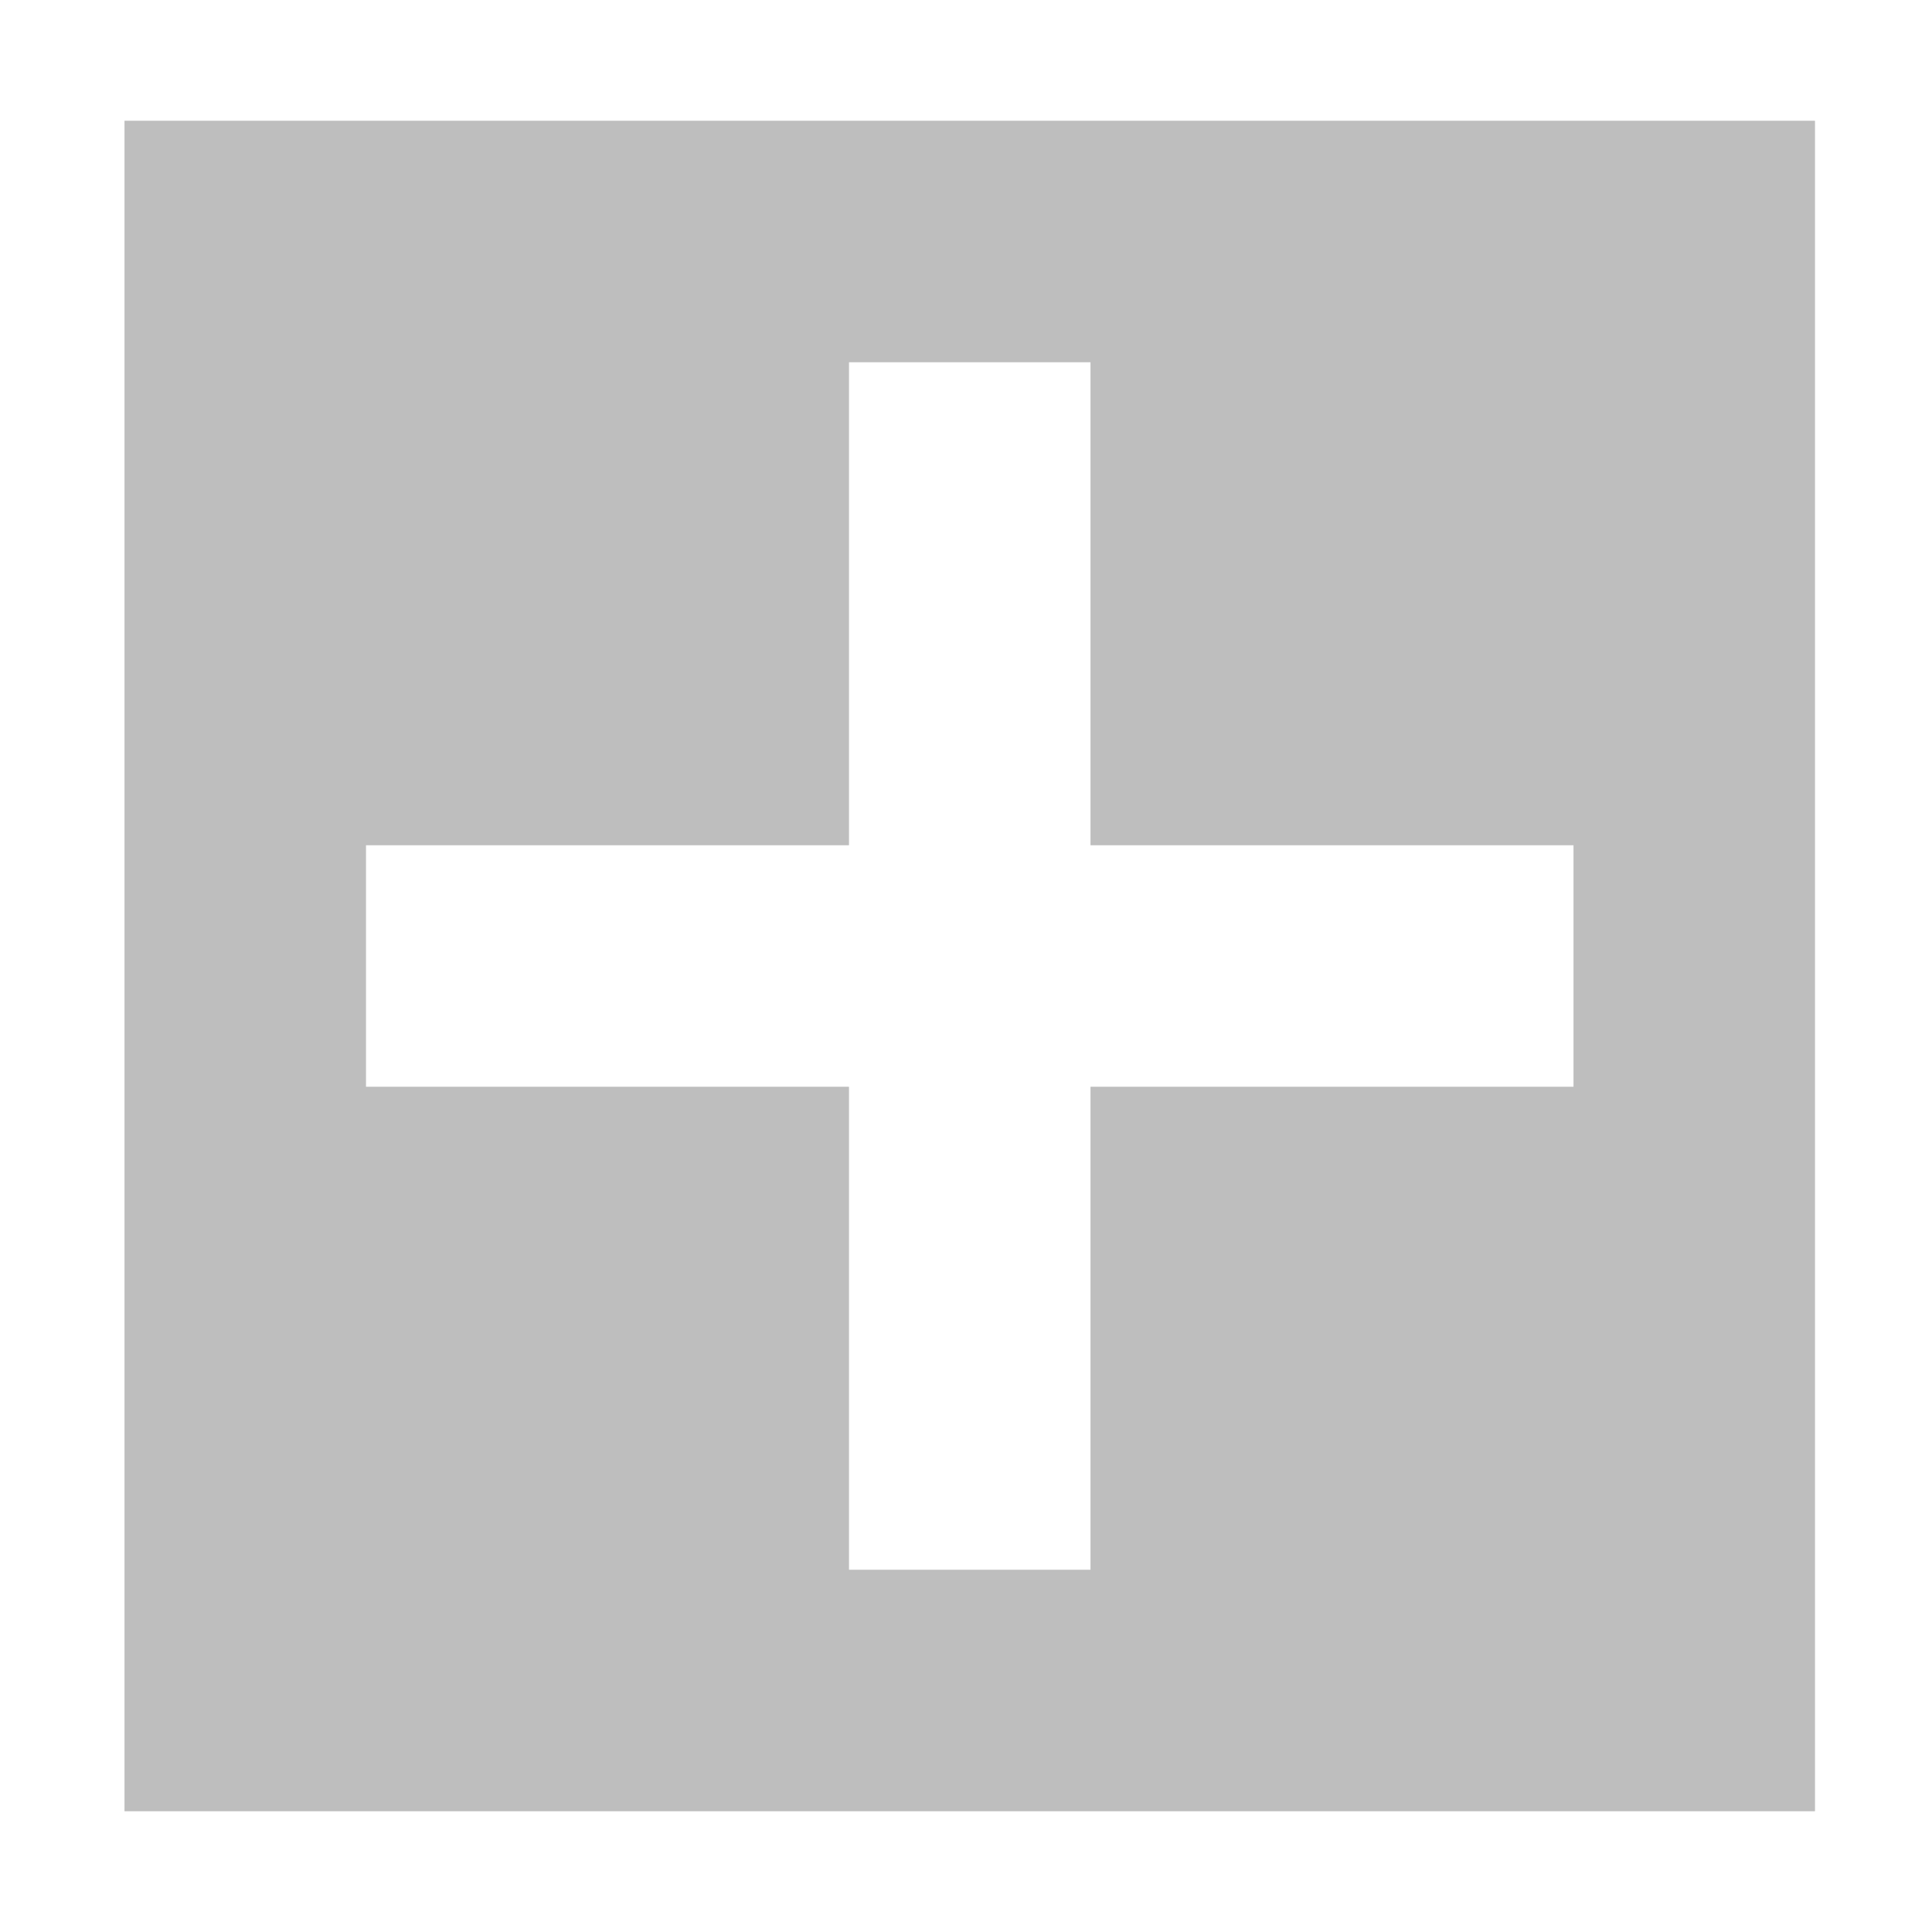
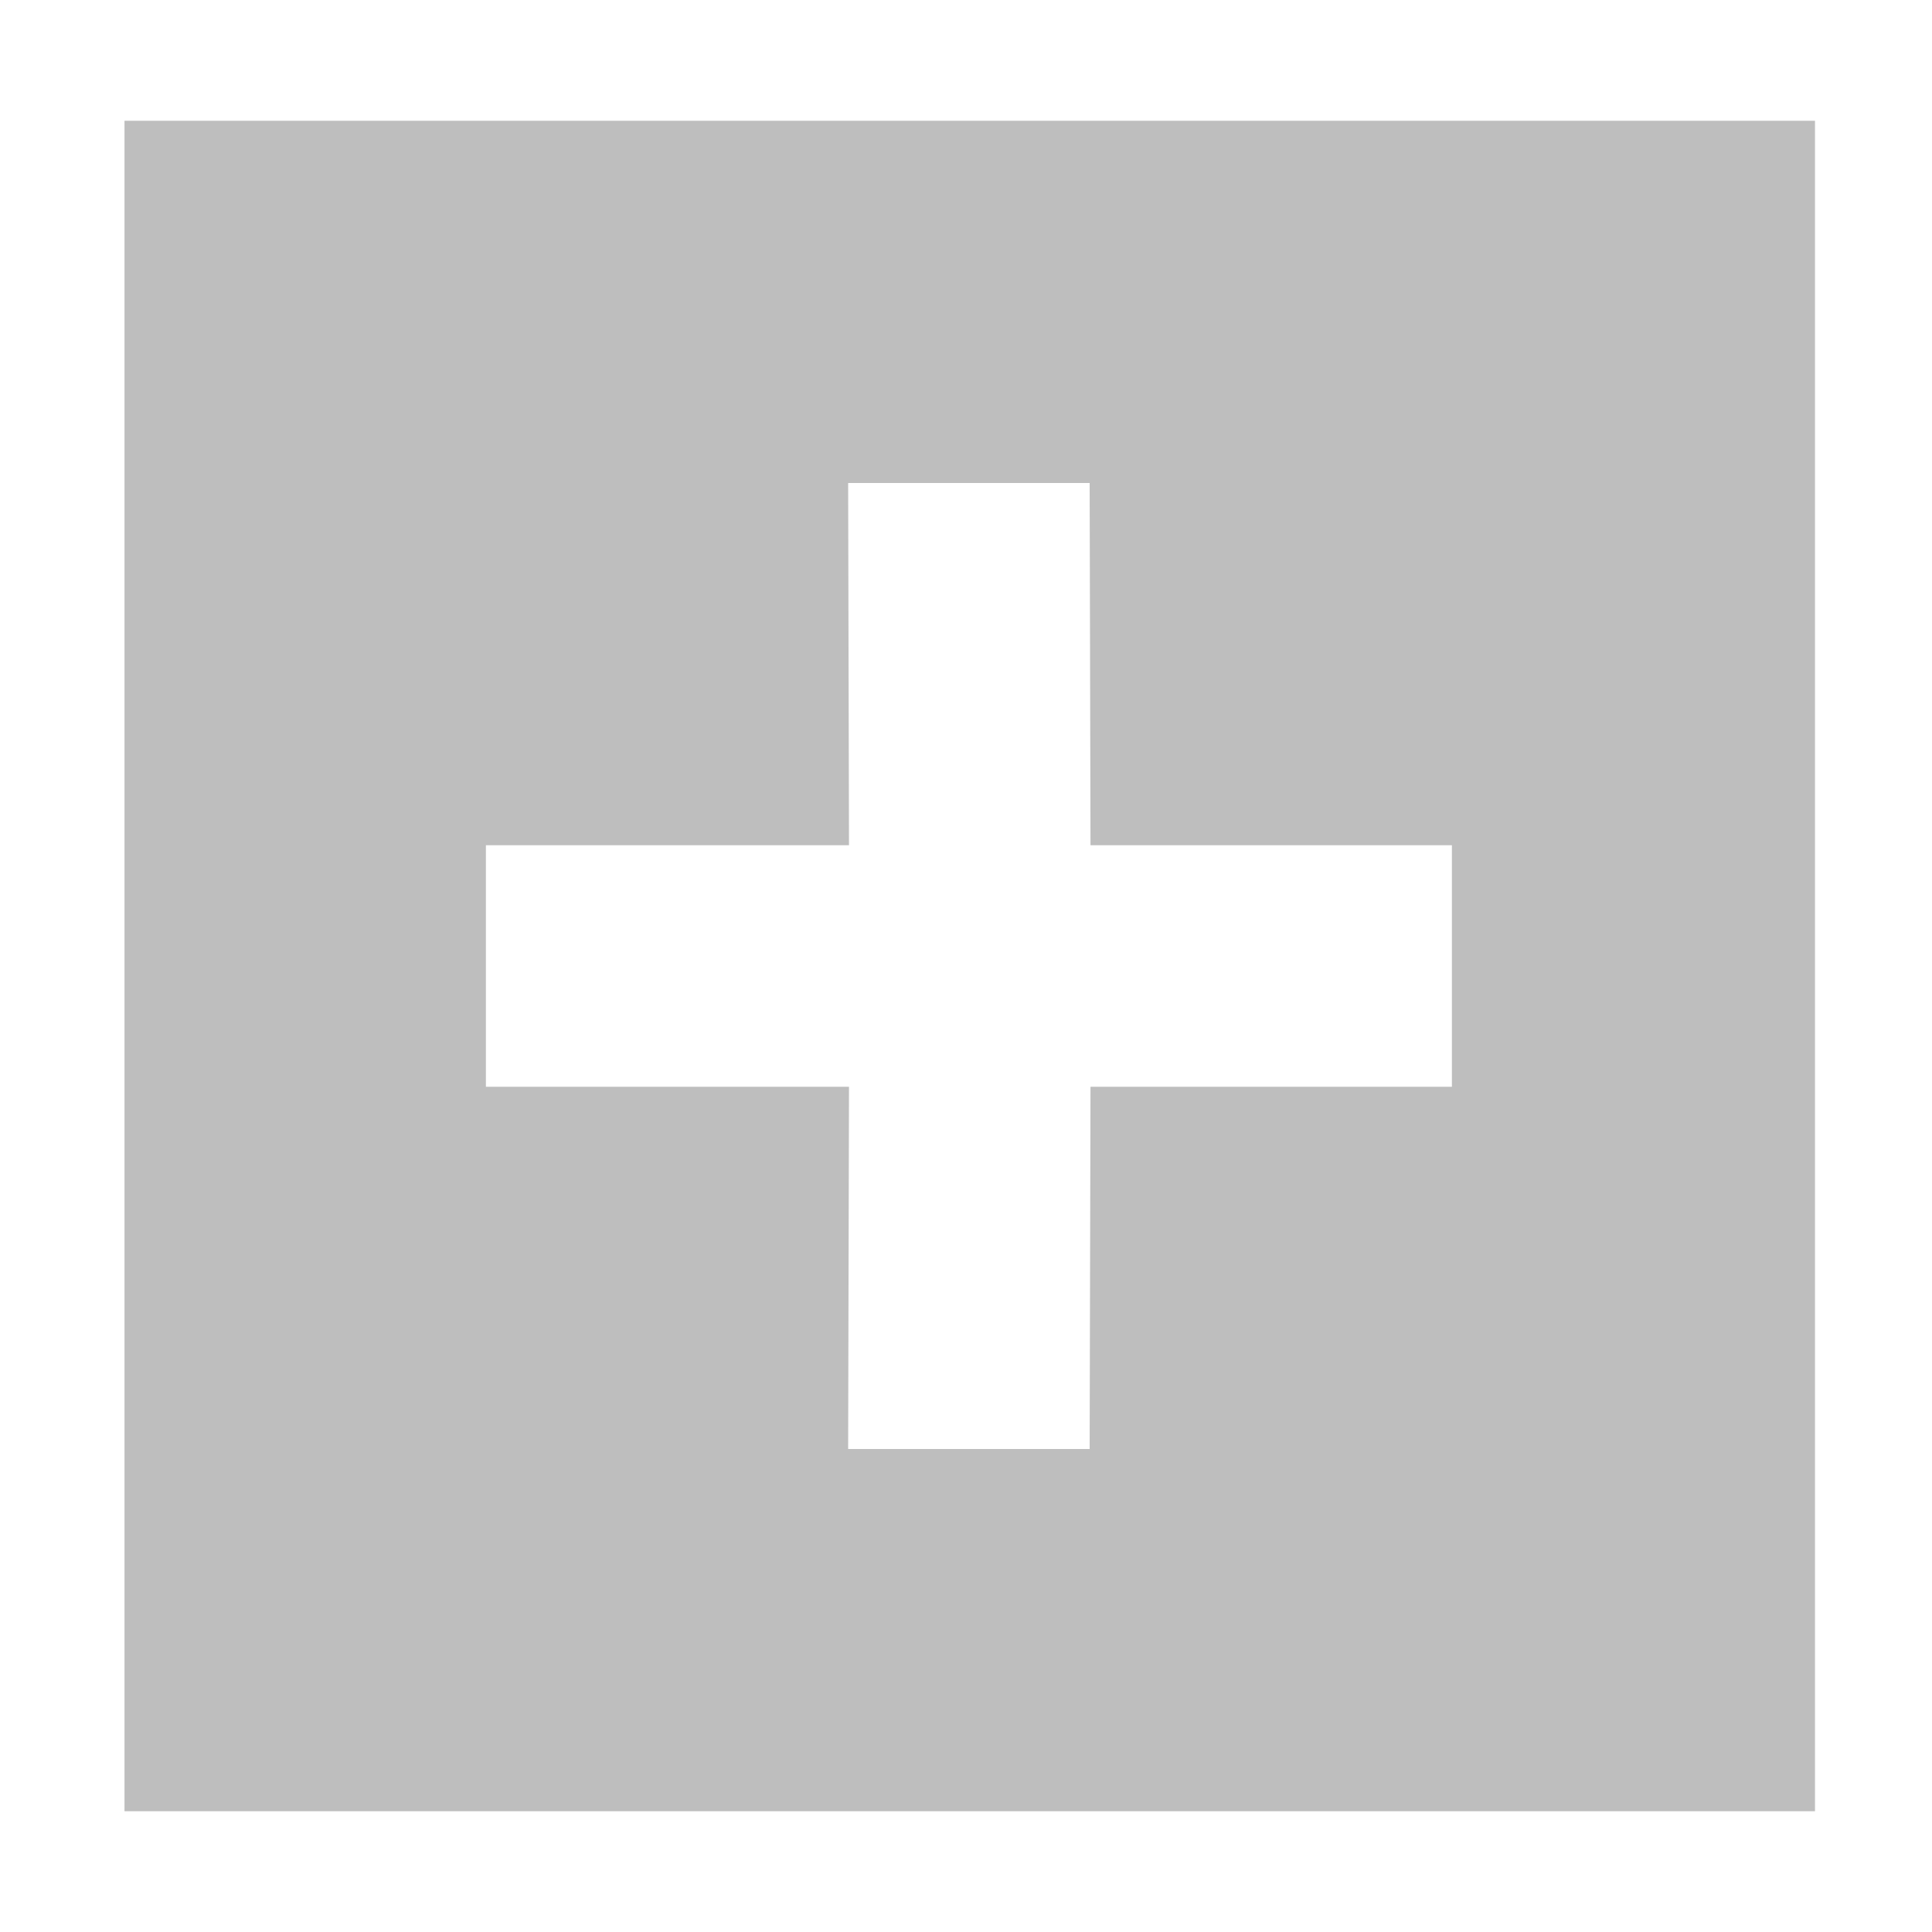
<svg xmlns="http://www.w3.org/2000/svg" width="16" height="16" id="svg2" version="1.1">
  <defs id="defs4">
    <linearGradient id="linearGradient3946">
      <stop id="stop3948" offset="0" style="stop-color:#000000;stop-opacity:0.747;" />
      <stop id="stop3950" offset="1" style="stop-color:#000000;stop-opacity:0.024;" />
    </linearGradient>
    <linearGradient id="linearGradient3830-9">
      <stop style="stop-color:#000000;stop-opacity:0.747;" offset="0" id="stop3832-7" />
      <stop style="stop-color:#000000;stop-opacity:0.024;" offset="1" id="stop3834-5" />
    </linearGradient>
    <linearGradient id="linearGradient3984">
      <stop style="stop-color:#f4deba;stop-opacity:1;" offset="0" id="stop3986" />
      <stop style="stop-color:#de9625;stop-opacity:0;" offset="1" id="stop3988" />
    </linearGradient>
  </defs>
  <g id="layer1" transform="translate(-31.97559,-220.3622)">
-     <path style="fill:#bebebe;fill-opacity:1;stroke:none" d="M 1.031 1 L 1.031 15 L 15.031 15 L 15.031 1 L 1.031 1 z M 7.031 3 L 9.031 3 L 9.031 7 L 13.031 7 L 13.031 9 L 9.031 9 L 9.031 13 L 7.031 13 L 7.031 9 L 3.031 9 L 3.031 7 L 7.031 7 L 7.031 3 z " transform="translate(31.97559,220.3622)" id="rect3761" />
+     <path style="fill:#bebebe;fill-opacity:1;stroke:none" d="m 1.031,1 0,14 14,0 0,-14 z m 5.993,3 2,0 L 9.031,7 l 2.993,2e-5 0,2 L 9.031,9 l -0.007,3 -2,0 L 7.031,9 l -3.007,2e-5 0,-2 L 7.031,7 Z" transform="translate(31.97559,220.3622)" id="rect3761" />
  </g>
</svg>
